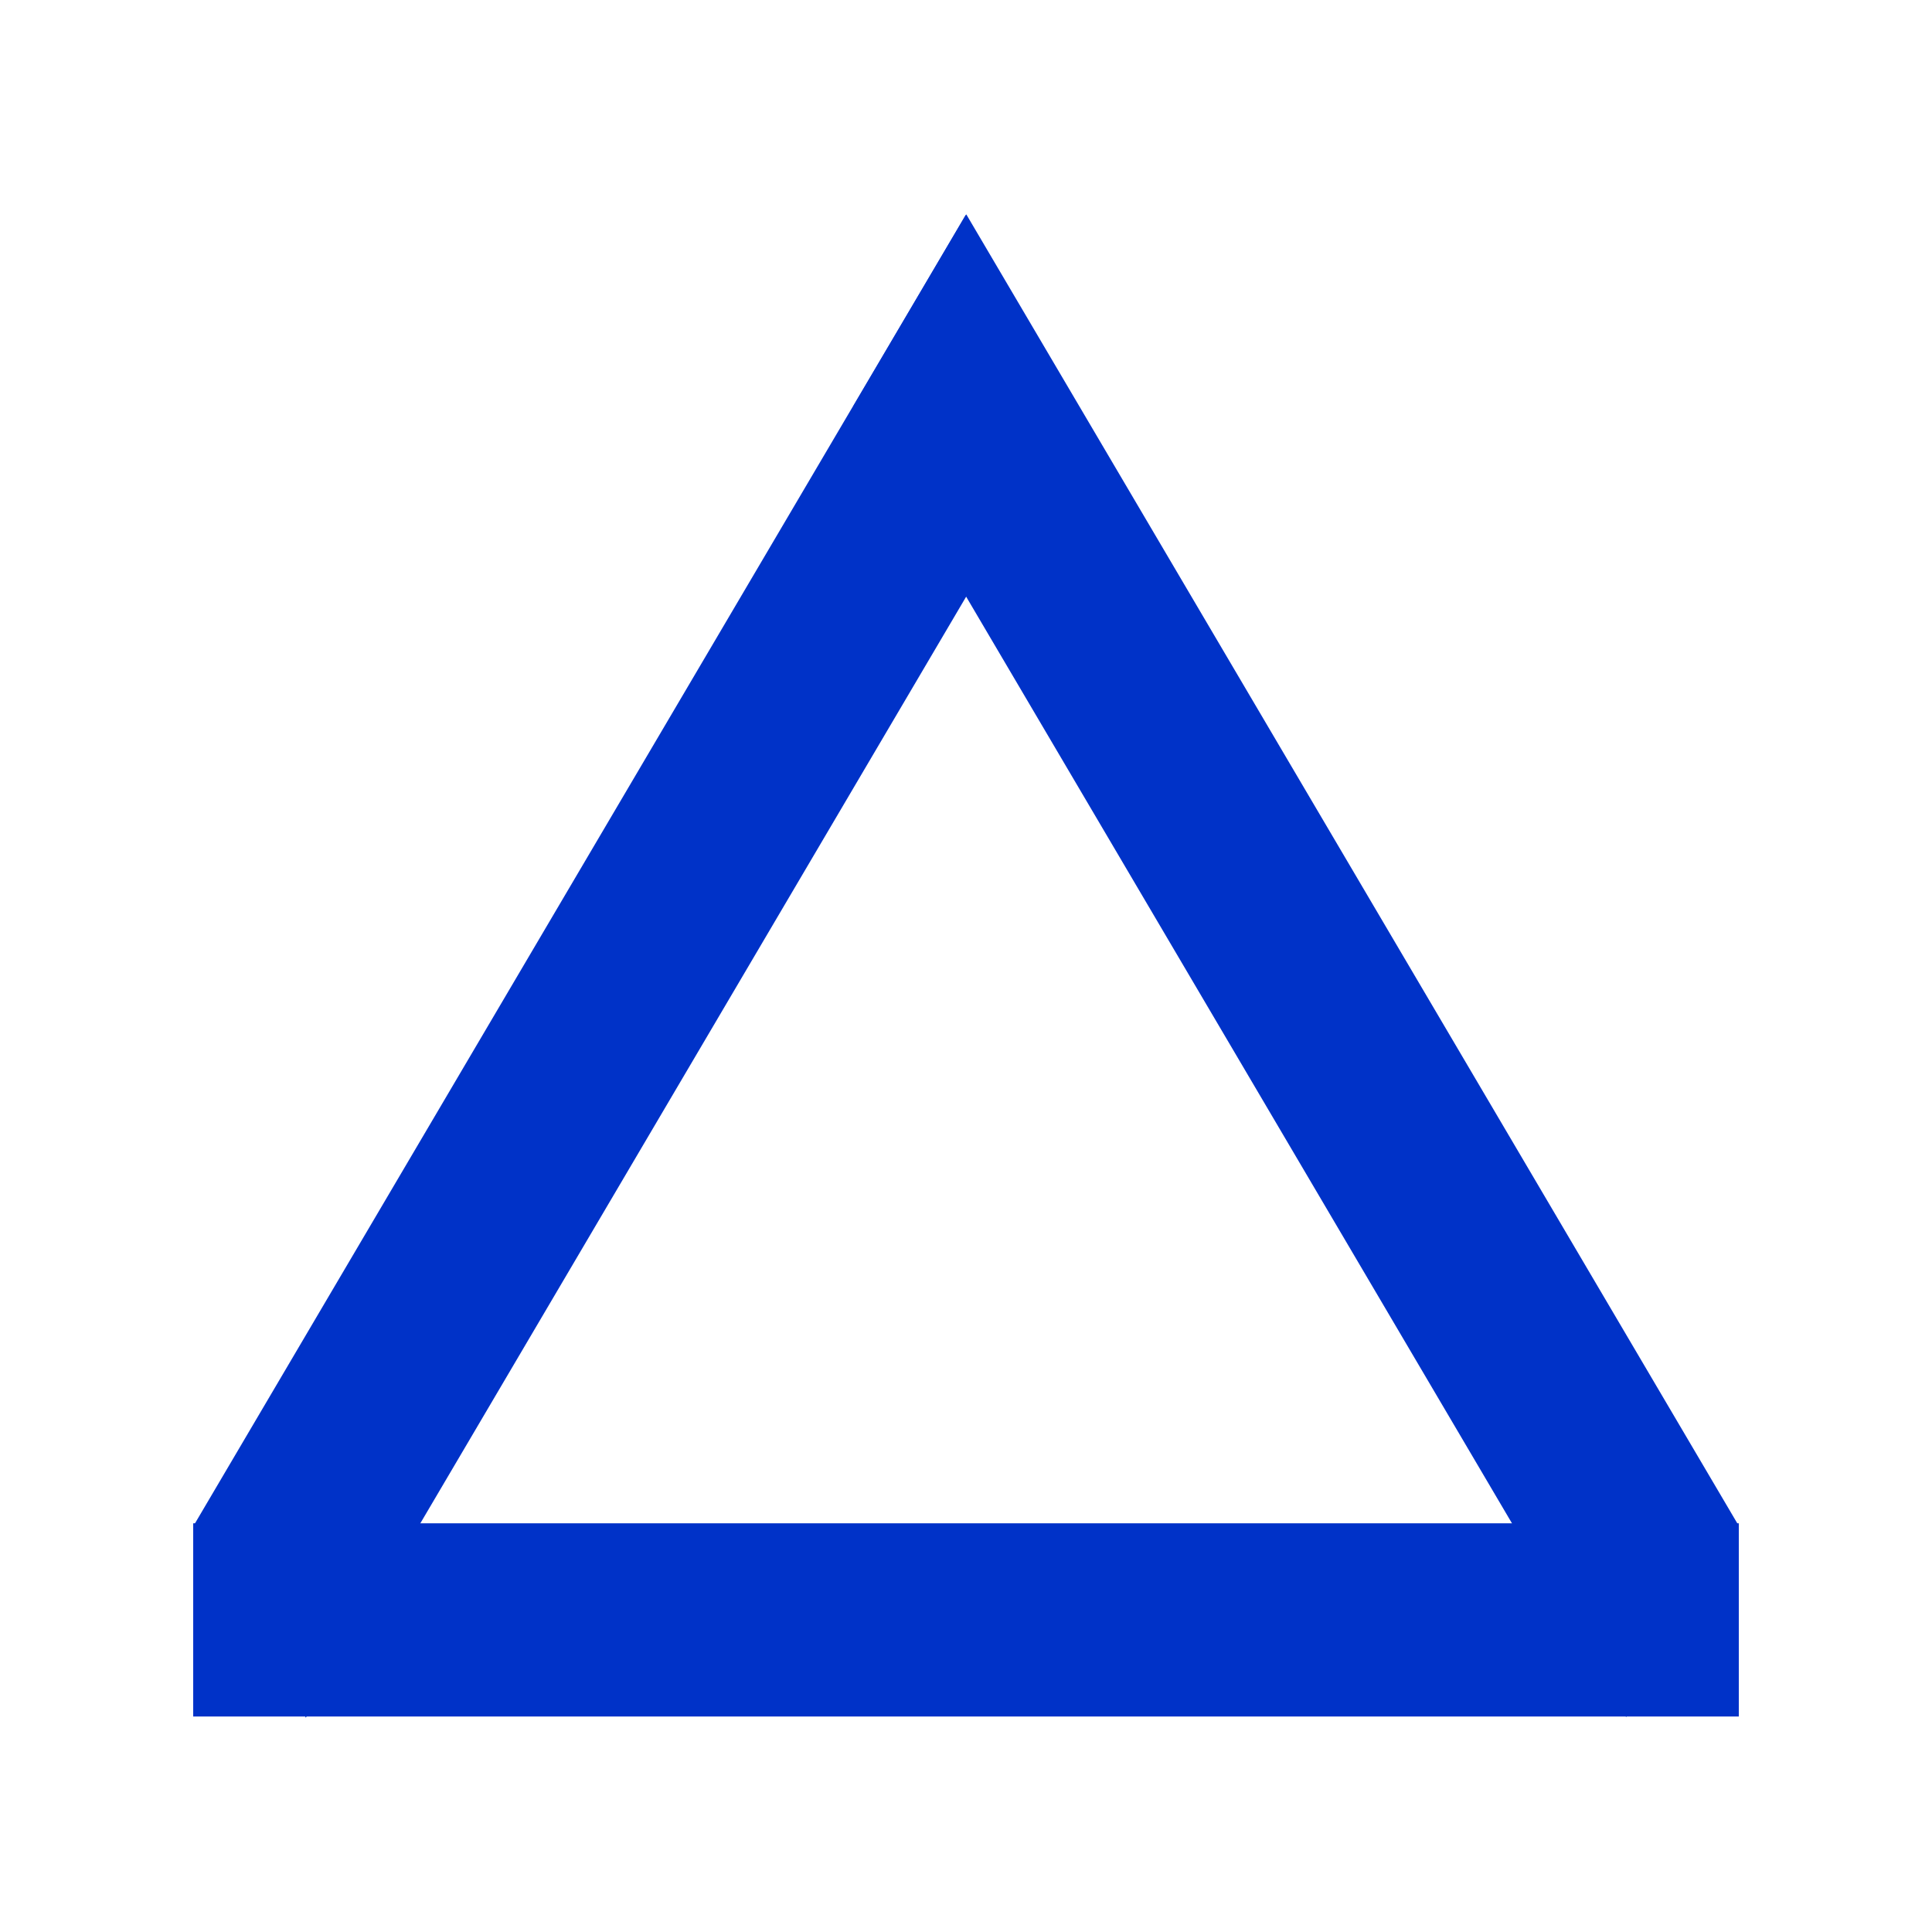
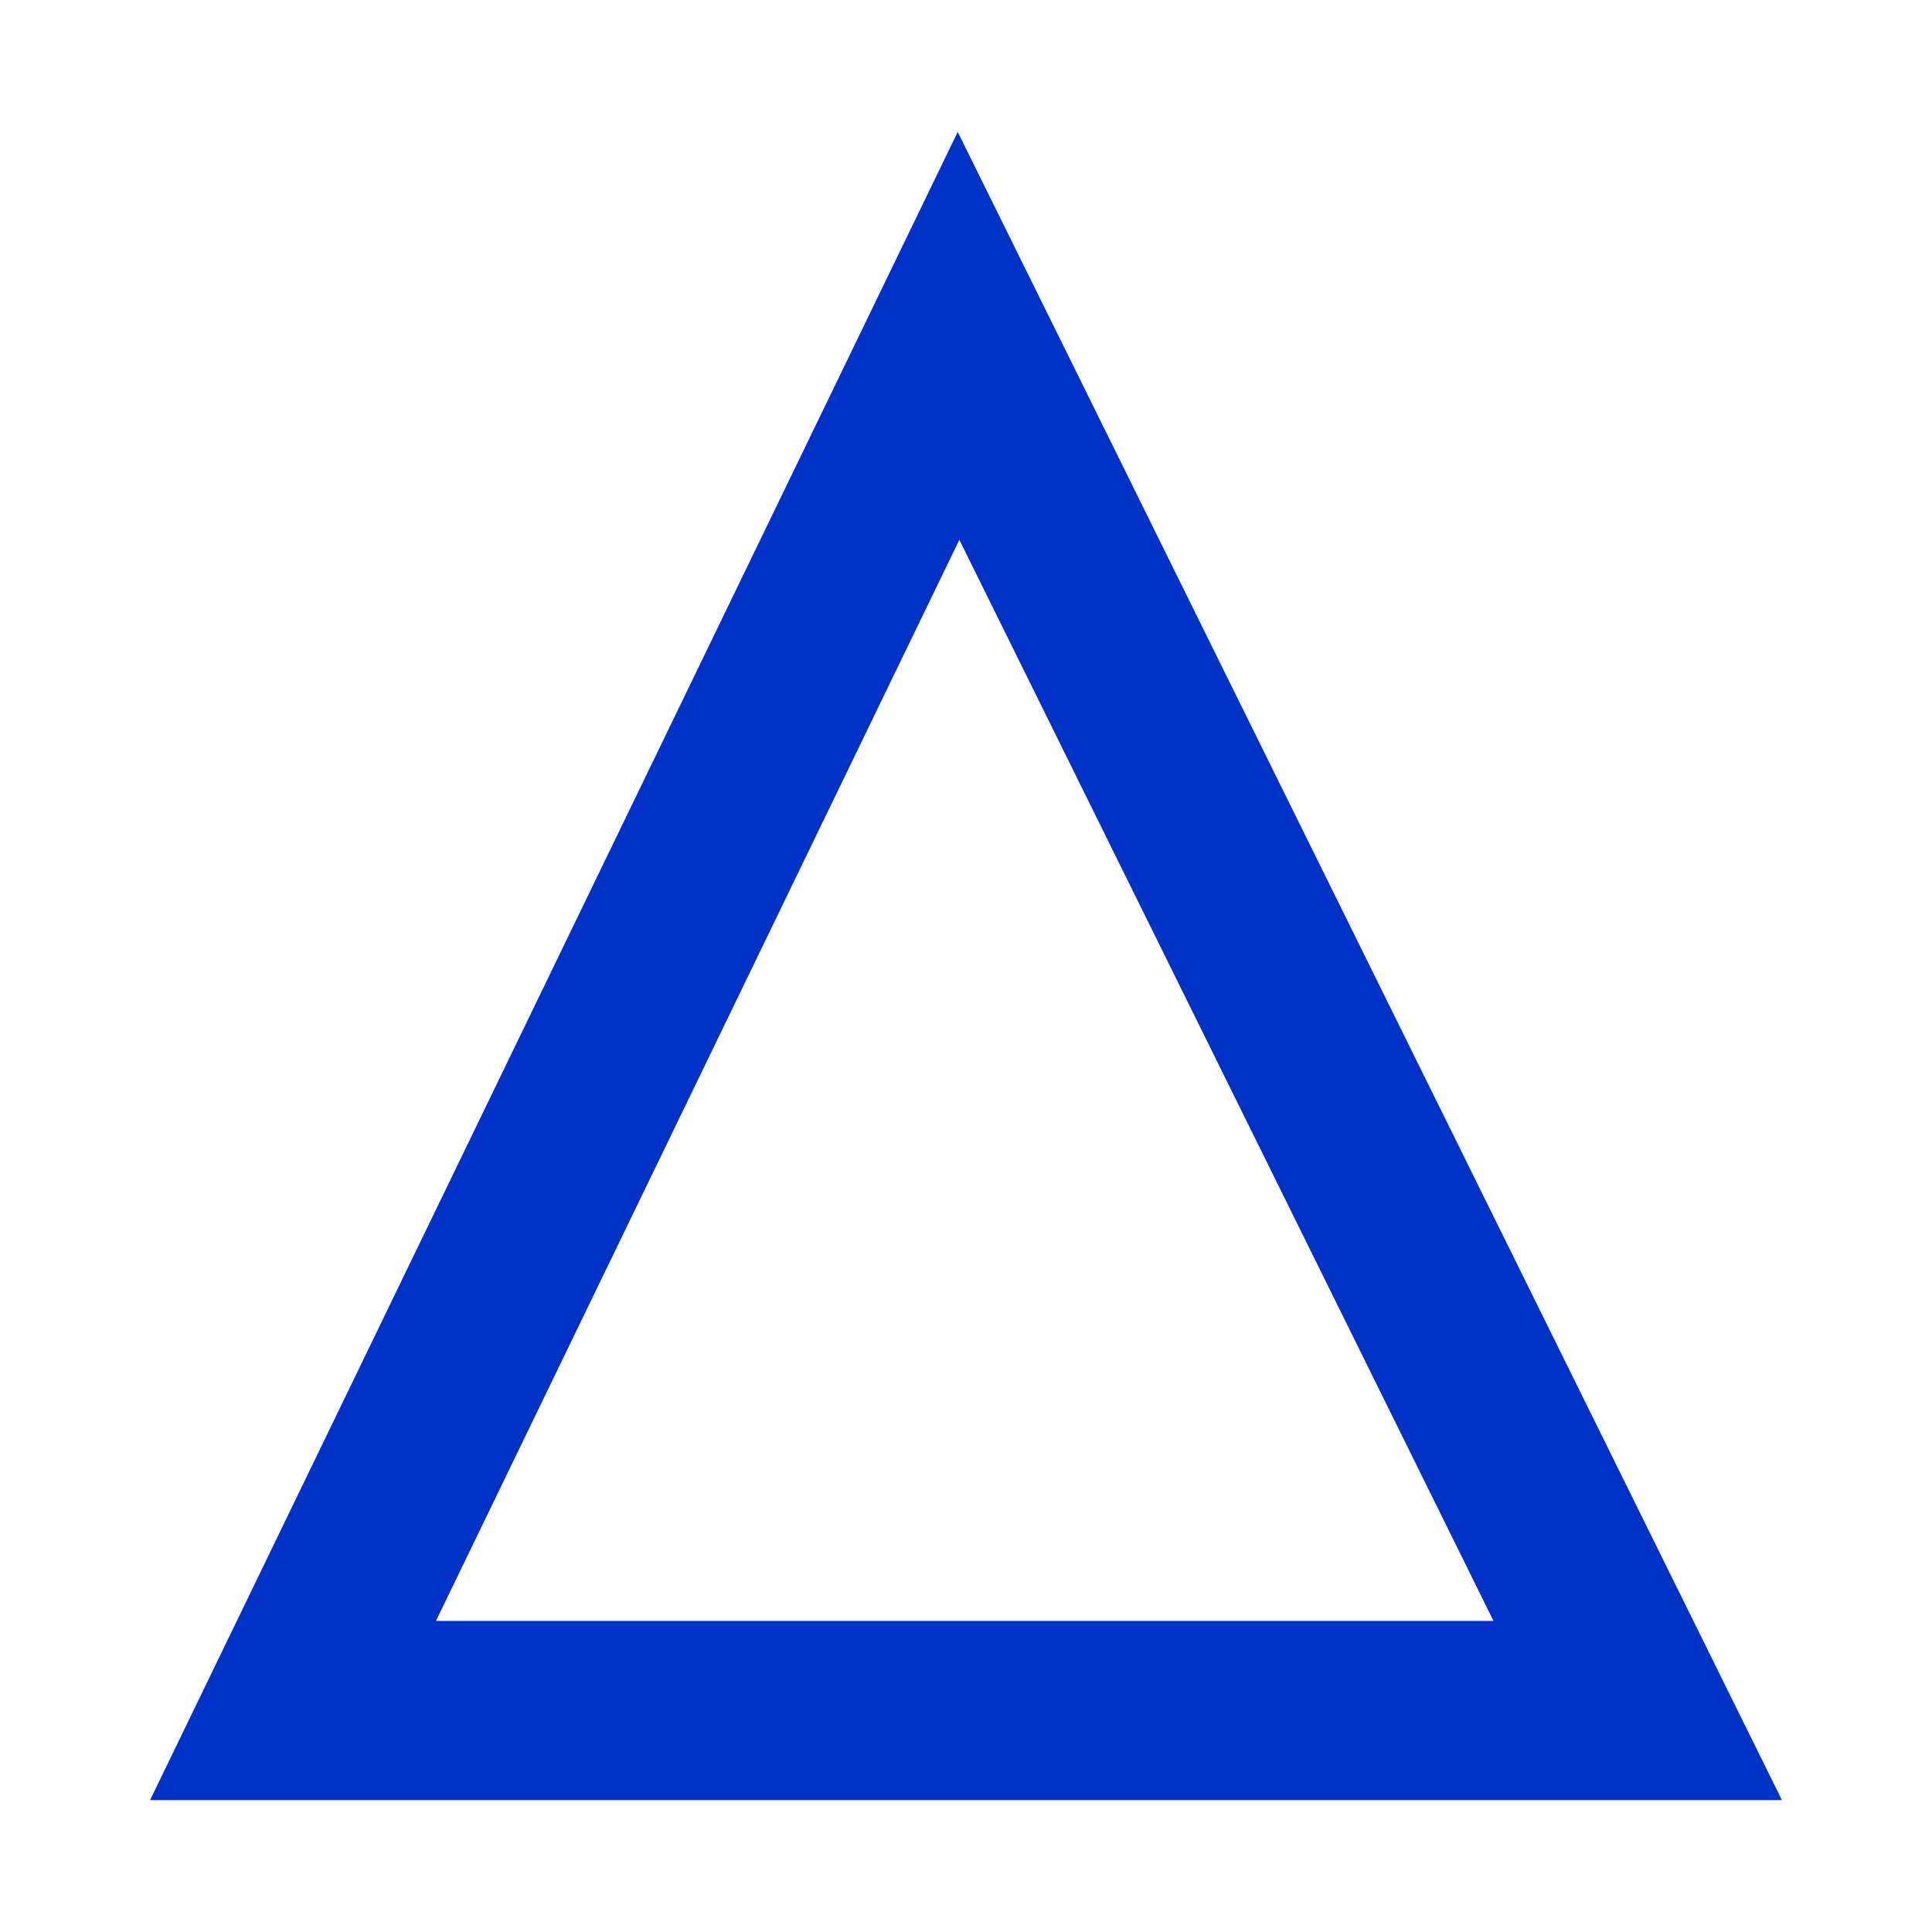
<svg xmlns="http://www.w3.org/2000/svg" width="50" height="50" viewBox="0 0 50 50" id="svg2" version="1.1">
  <defs id="defs4" />
  <g id="layer1" transform="translate(0,-1002.362)">
-     <rect style="opacity:1;fill:#0032c8;fill-opacity:1;fill-rule:nonzero;stroke:none;stroke-width:7;stroke-linecap:square;stroke-linejoin:miter;stroke-miterlimit:4;stroke-dasharray:none;stroke-opacity:1" id="rect4176-8" width="40" height="5" x="5" y="1041.785" />
-     <g id="g4227" transform="matrix(0.9209129,0,0,1,3.604554,1.76032)" style="fill:#0032c8;fill-opacity:1;stroke:none">
-       <rect transform="matrix(0.5388208,0.8424204,-0.5388208,0.8424204,0,0)" y="575.611" x="618.744" height="5.876" width="40.29" id="rect4176" style="opacity:1;fill:#0032c8;fill-opacity:1;fill-rule:nonzero;stroke:none;stroke-width:7;stroke-linecap:square;stroke-linejoin:miter;stroke-miterlimit:4;stroke-dasharray:none;stroke-opacity:1" />
-       <rect transform="matrix(-0.5388208,0.8424204,0.5388208,0.8424204,0,0)" y="618.737" x="575.635" height="5.876" width="40.29" id="rect4176-0" style="opacity:1;fill:#0032c8;fill-opacity:1;fill-rule:nonzero;stroke:none;stroke-width:7;stroke-linecap:square;stroke-linejoin:miter;stroke-miterlimit:4;stroke-dasharray:none;stroke-opacity:1" />
-     </g>
+     <path style="fill:none;fill-opacity:1;fill-rule:evenodd;stroke:#0032c8;stroke-width:4.638;stroke-linecap:butt;stroke-linejoin:miter;stroke-miterlimit:4;stroke-dasharray:none;stroke-opacity:1" d="m 24.807,1011.054 -17.224,35.576 34.801,0 z" id="path4145" />
  </g>
</svg>
